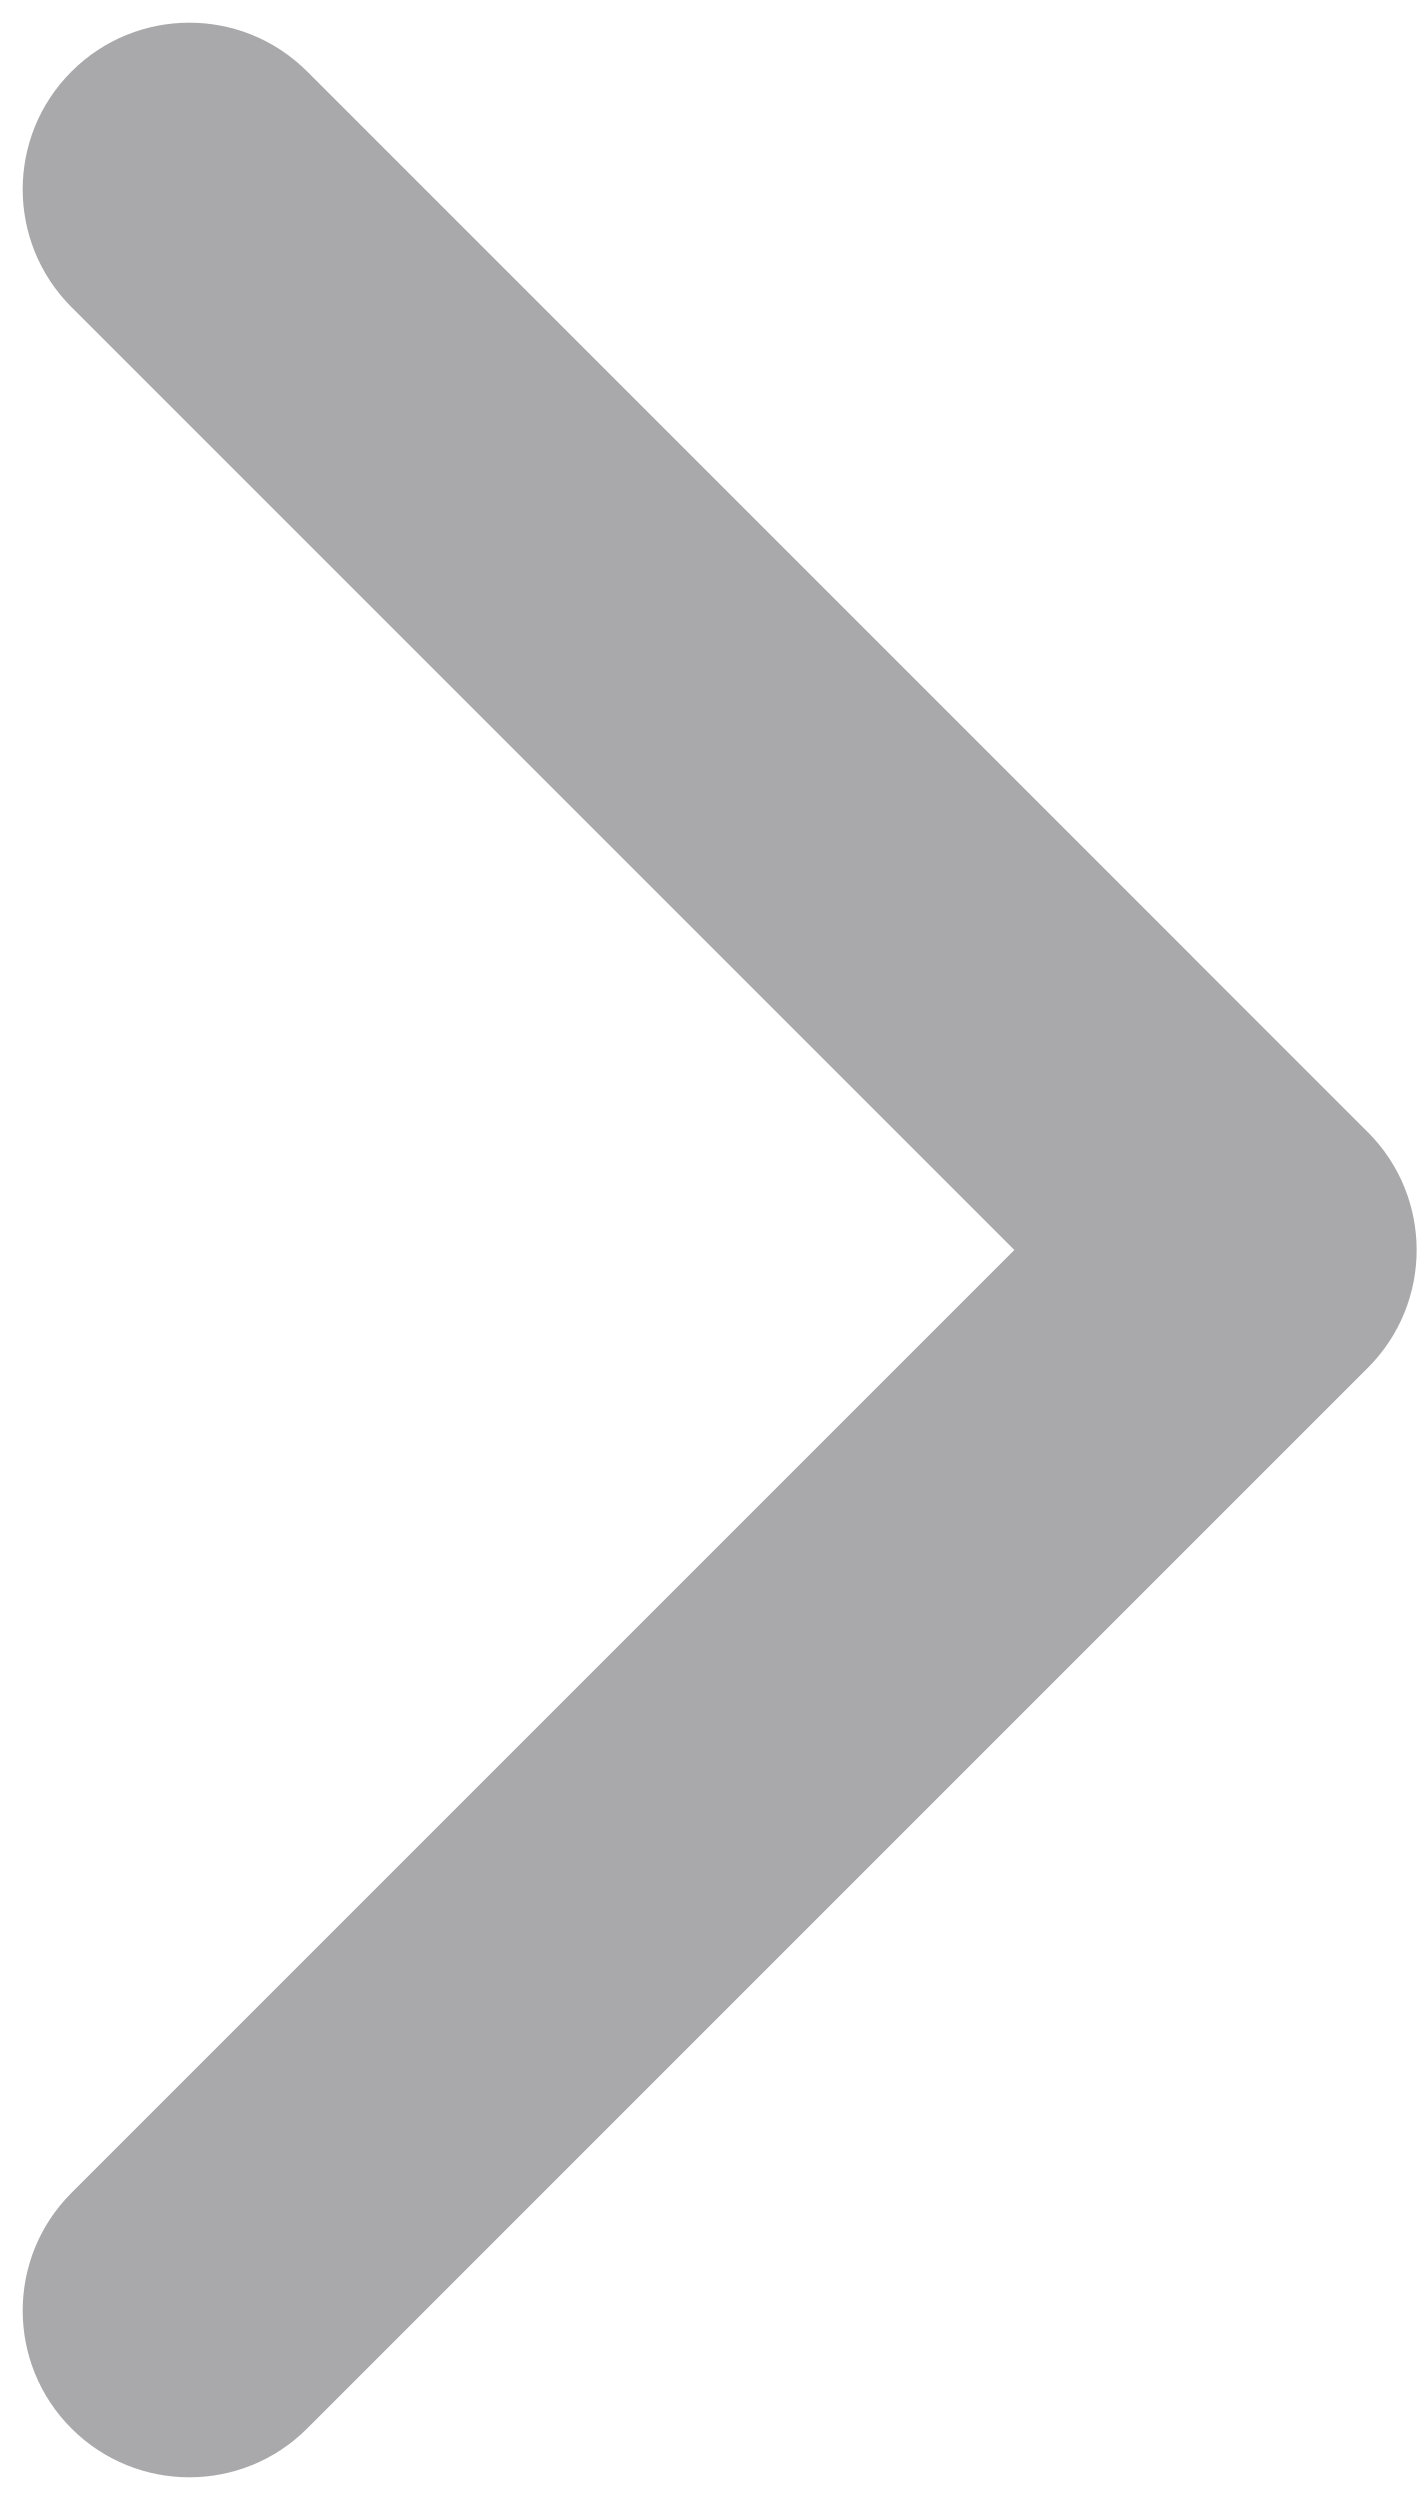
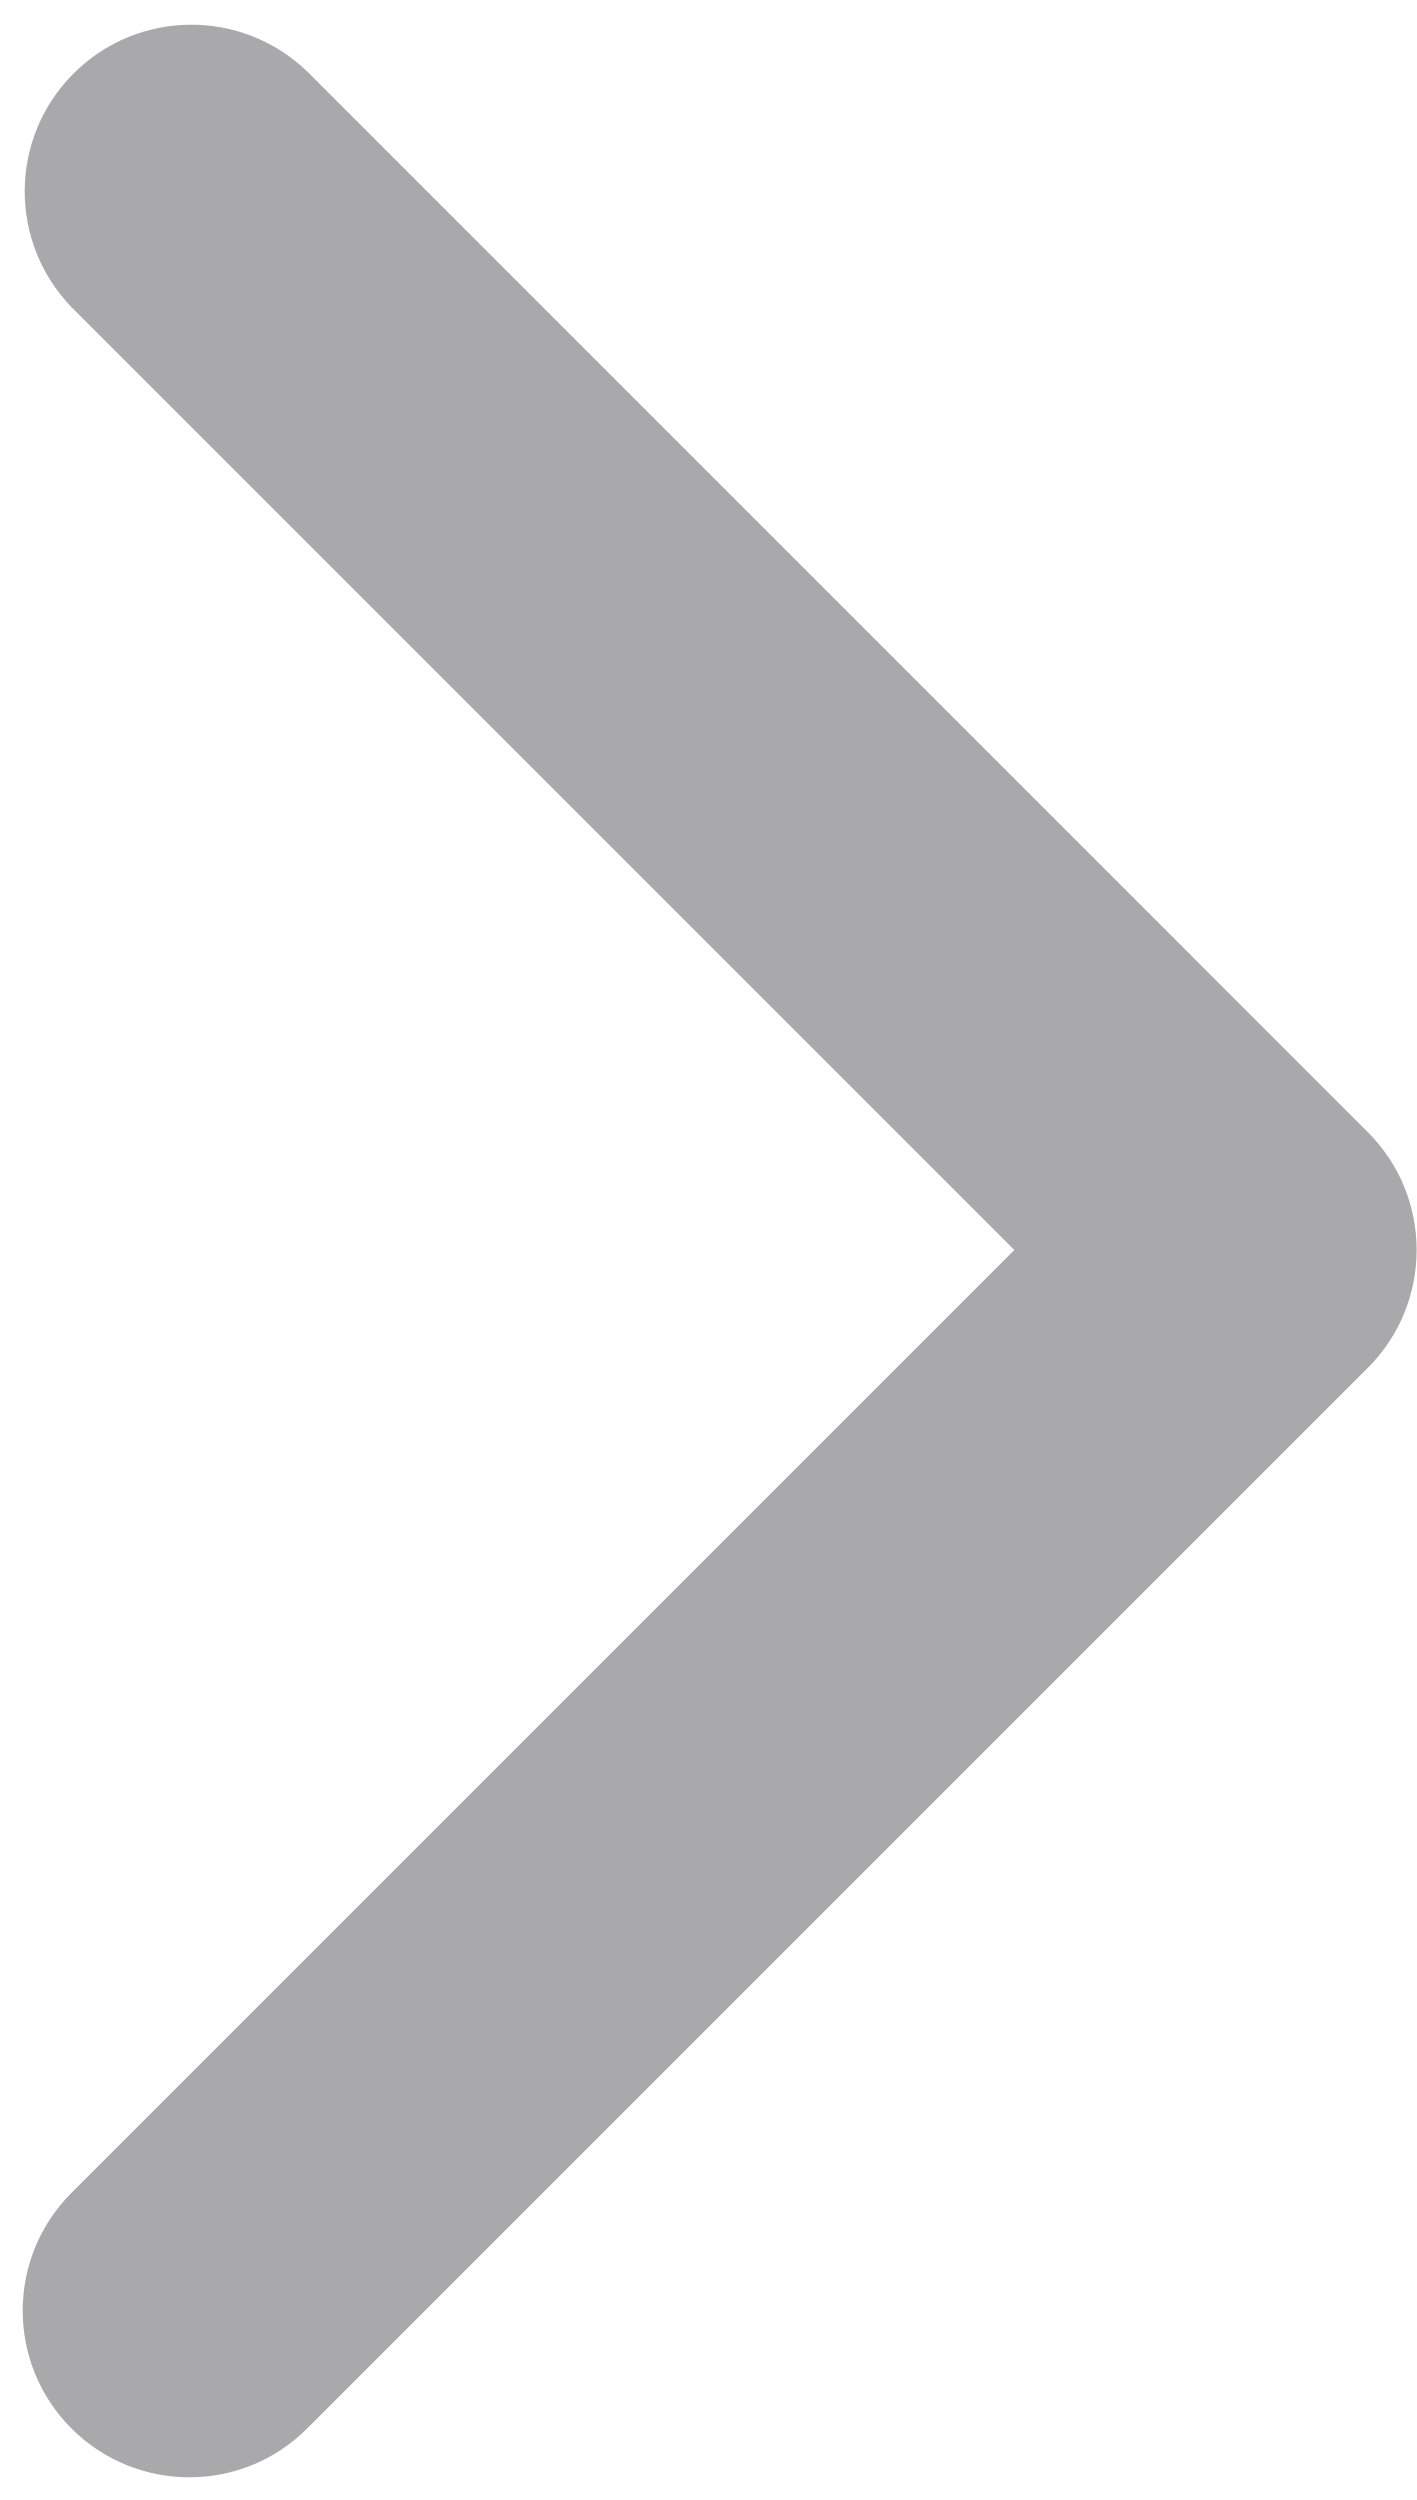
- <svg xmlns="http://www.w3.org/2000/svg" width="17" height="30" viewBox="0 0 17 30" fill="none">
-   <path d="M16.414 16.414C17.195 15.633 17.195 14.367 16.414 13.586L3.686 0.858C2.905 0.077 1.639 0.077 0.858 0.858C0.077 1.639 0.077 2.905 0.858 3.686L12.172 15L0.858 26.314C0.077 27.095 0.077 28.361 0.858 29.142C1.639 29.923 2.905 29.923 3.686 29.142L16.414 16.414ZM13 17H15V13H13V17Z" fill="#28282D" fill-opacity="0.4" />
+ <svg xmlns="http://www.w3.org/2000/svg" width="17" height="30" fill="none">
+   <path d="M16.414 16.414a2 2 0 0 0 0-2.828L3.686.858A2 2 0 0 0 .858 3.686L12.172 15 .858 26.314a2 2 0 0 0 0 2.828 2 2 0 0 0 2.828 0l12.728-12.728zM13 17h2v-4h-2v4z" fill="#28282d" fill-opacity=".4" />
</svg>
